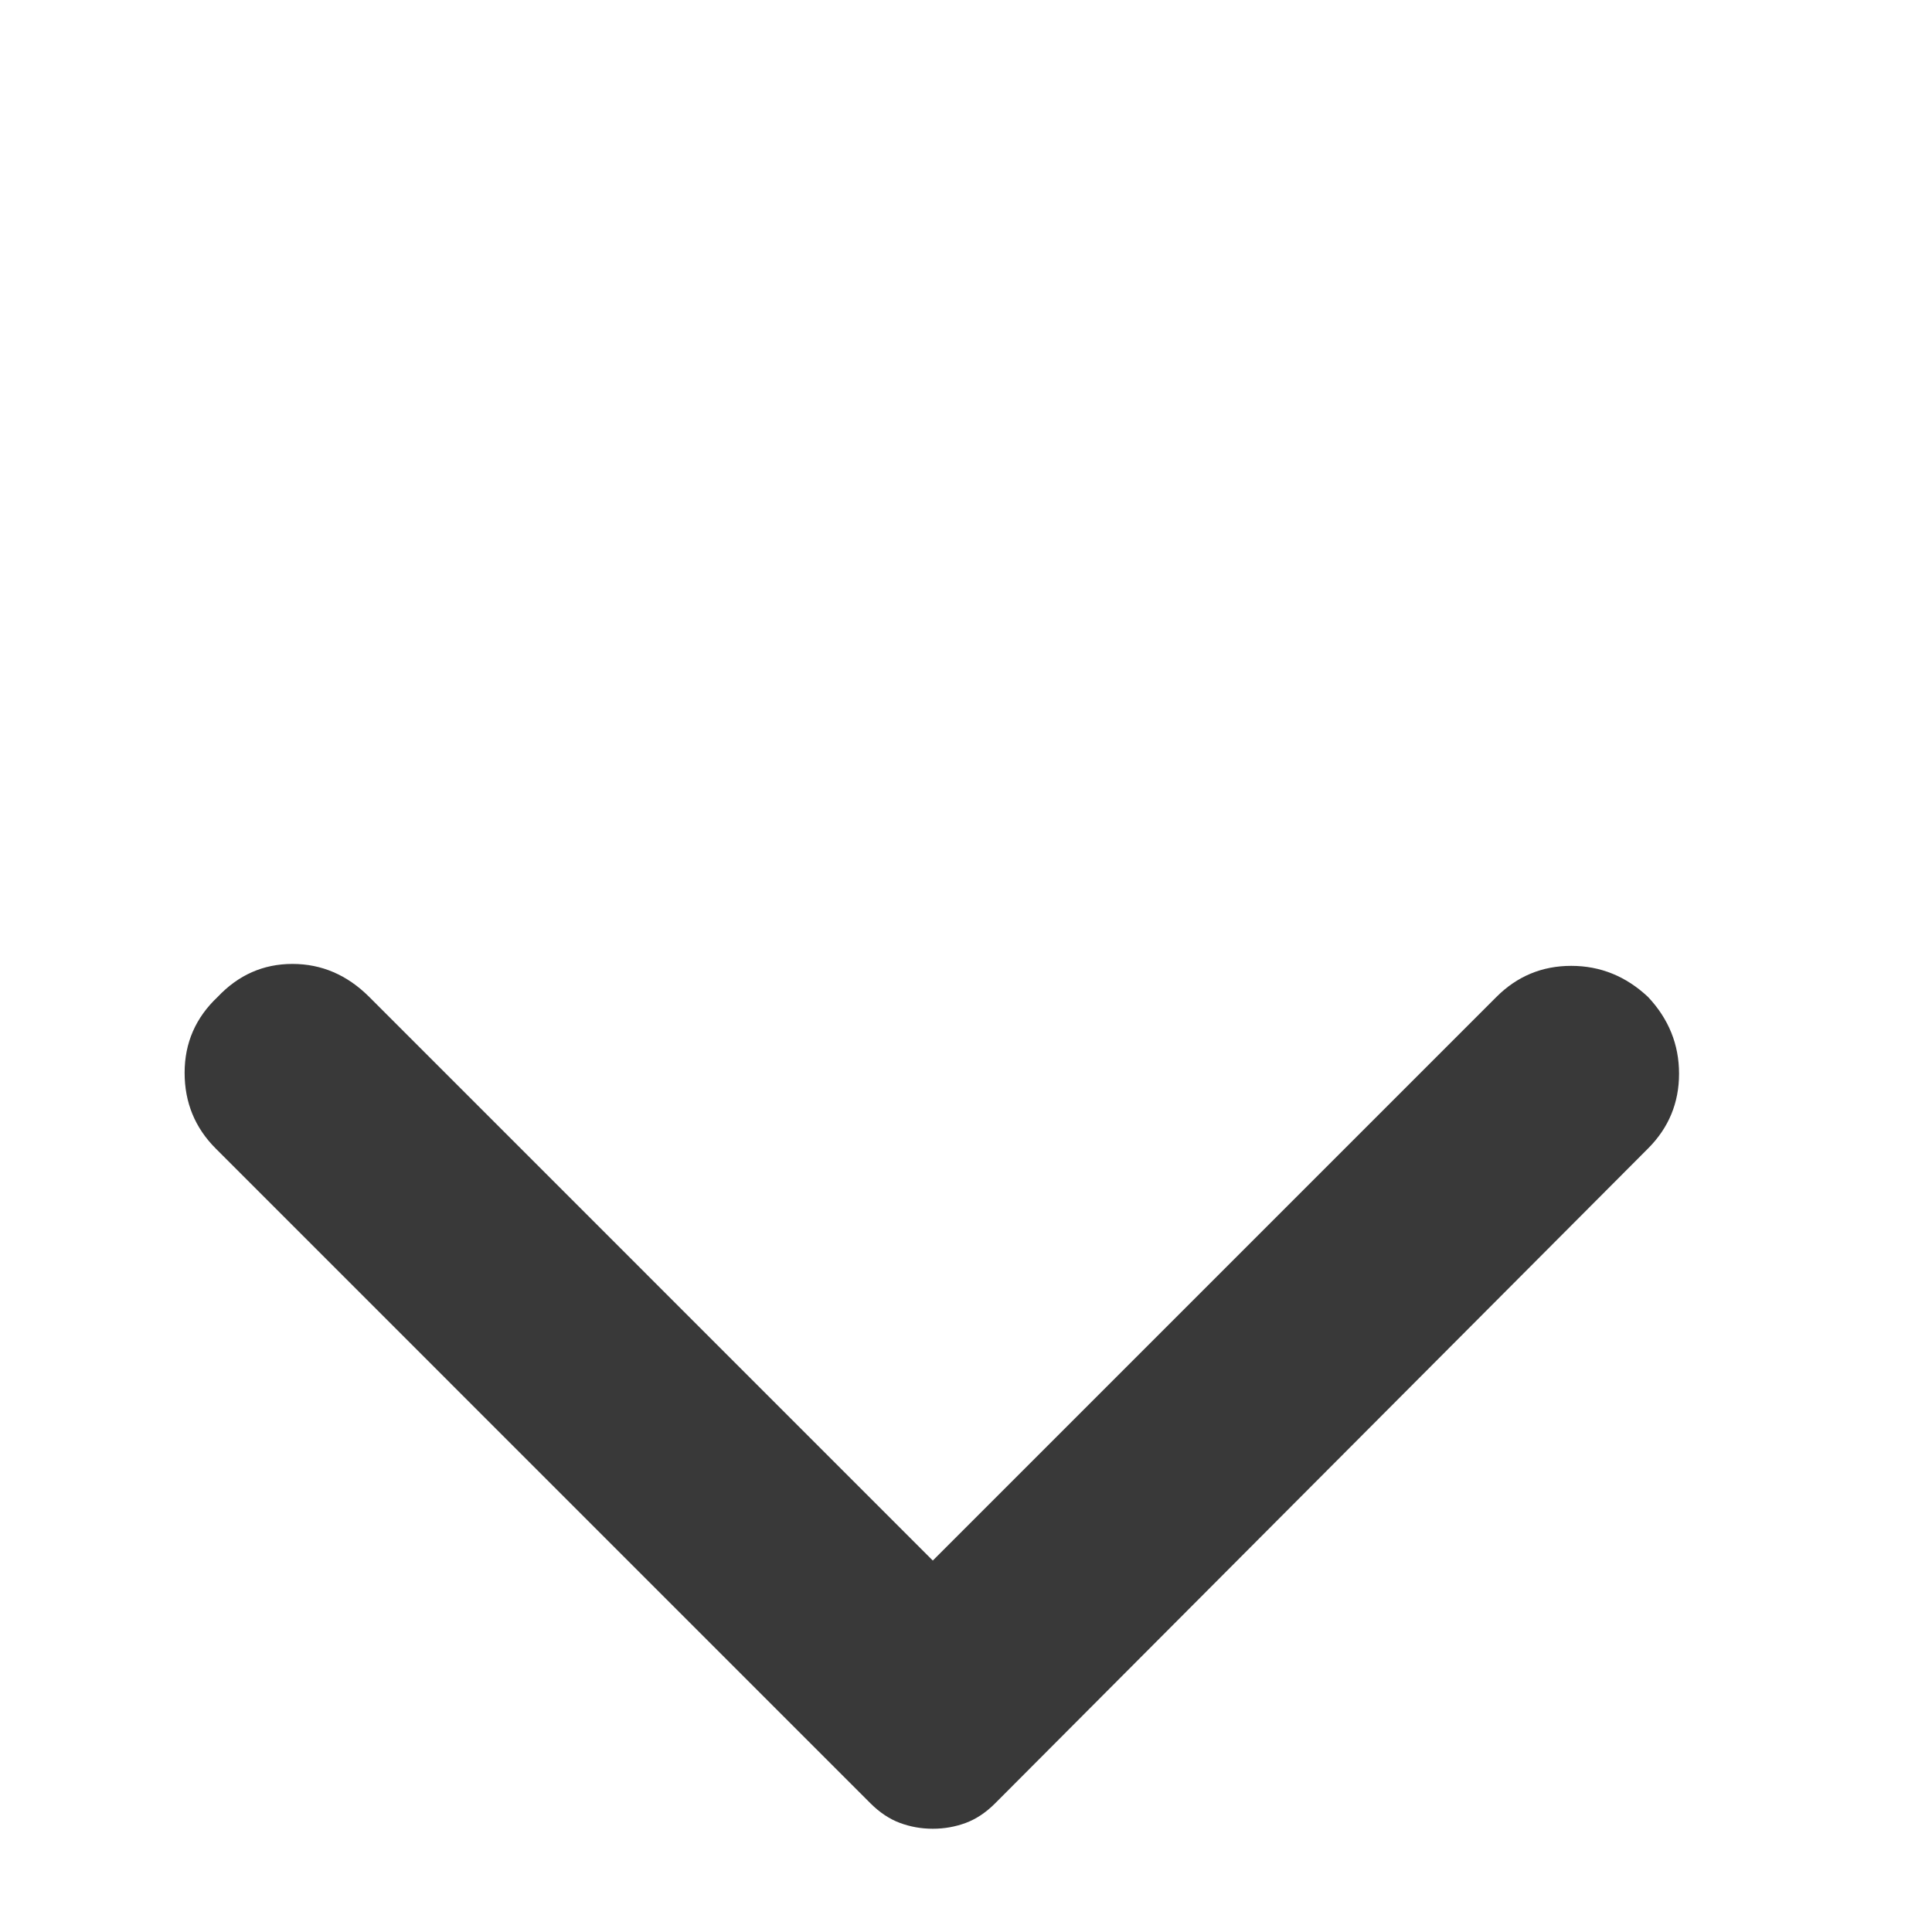
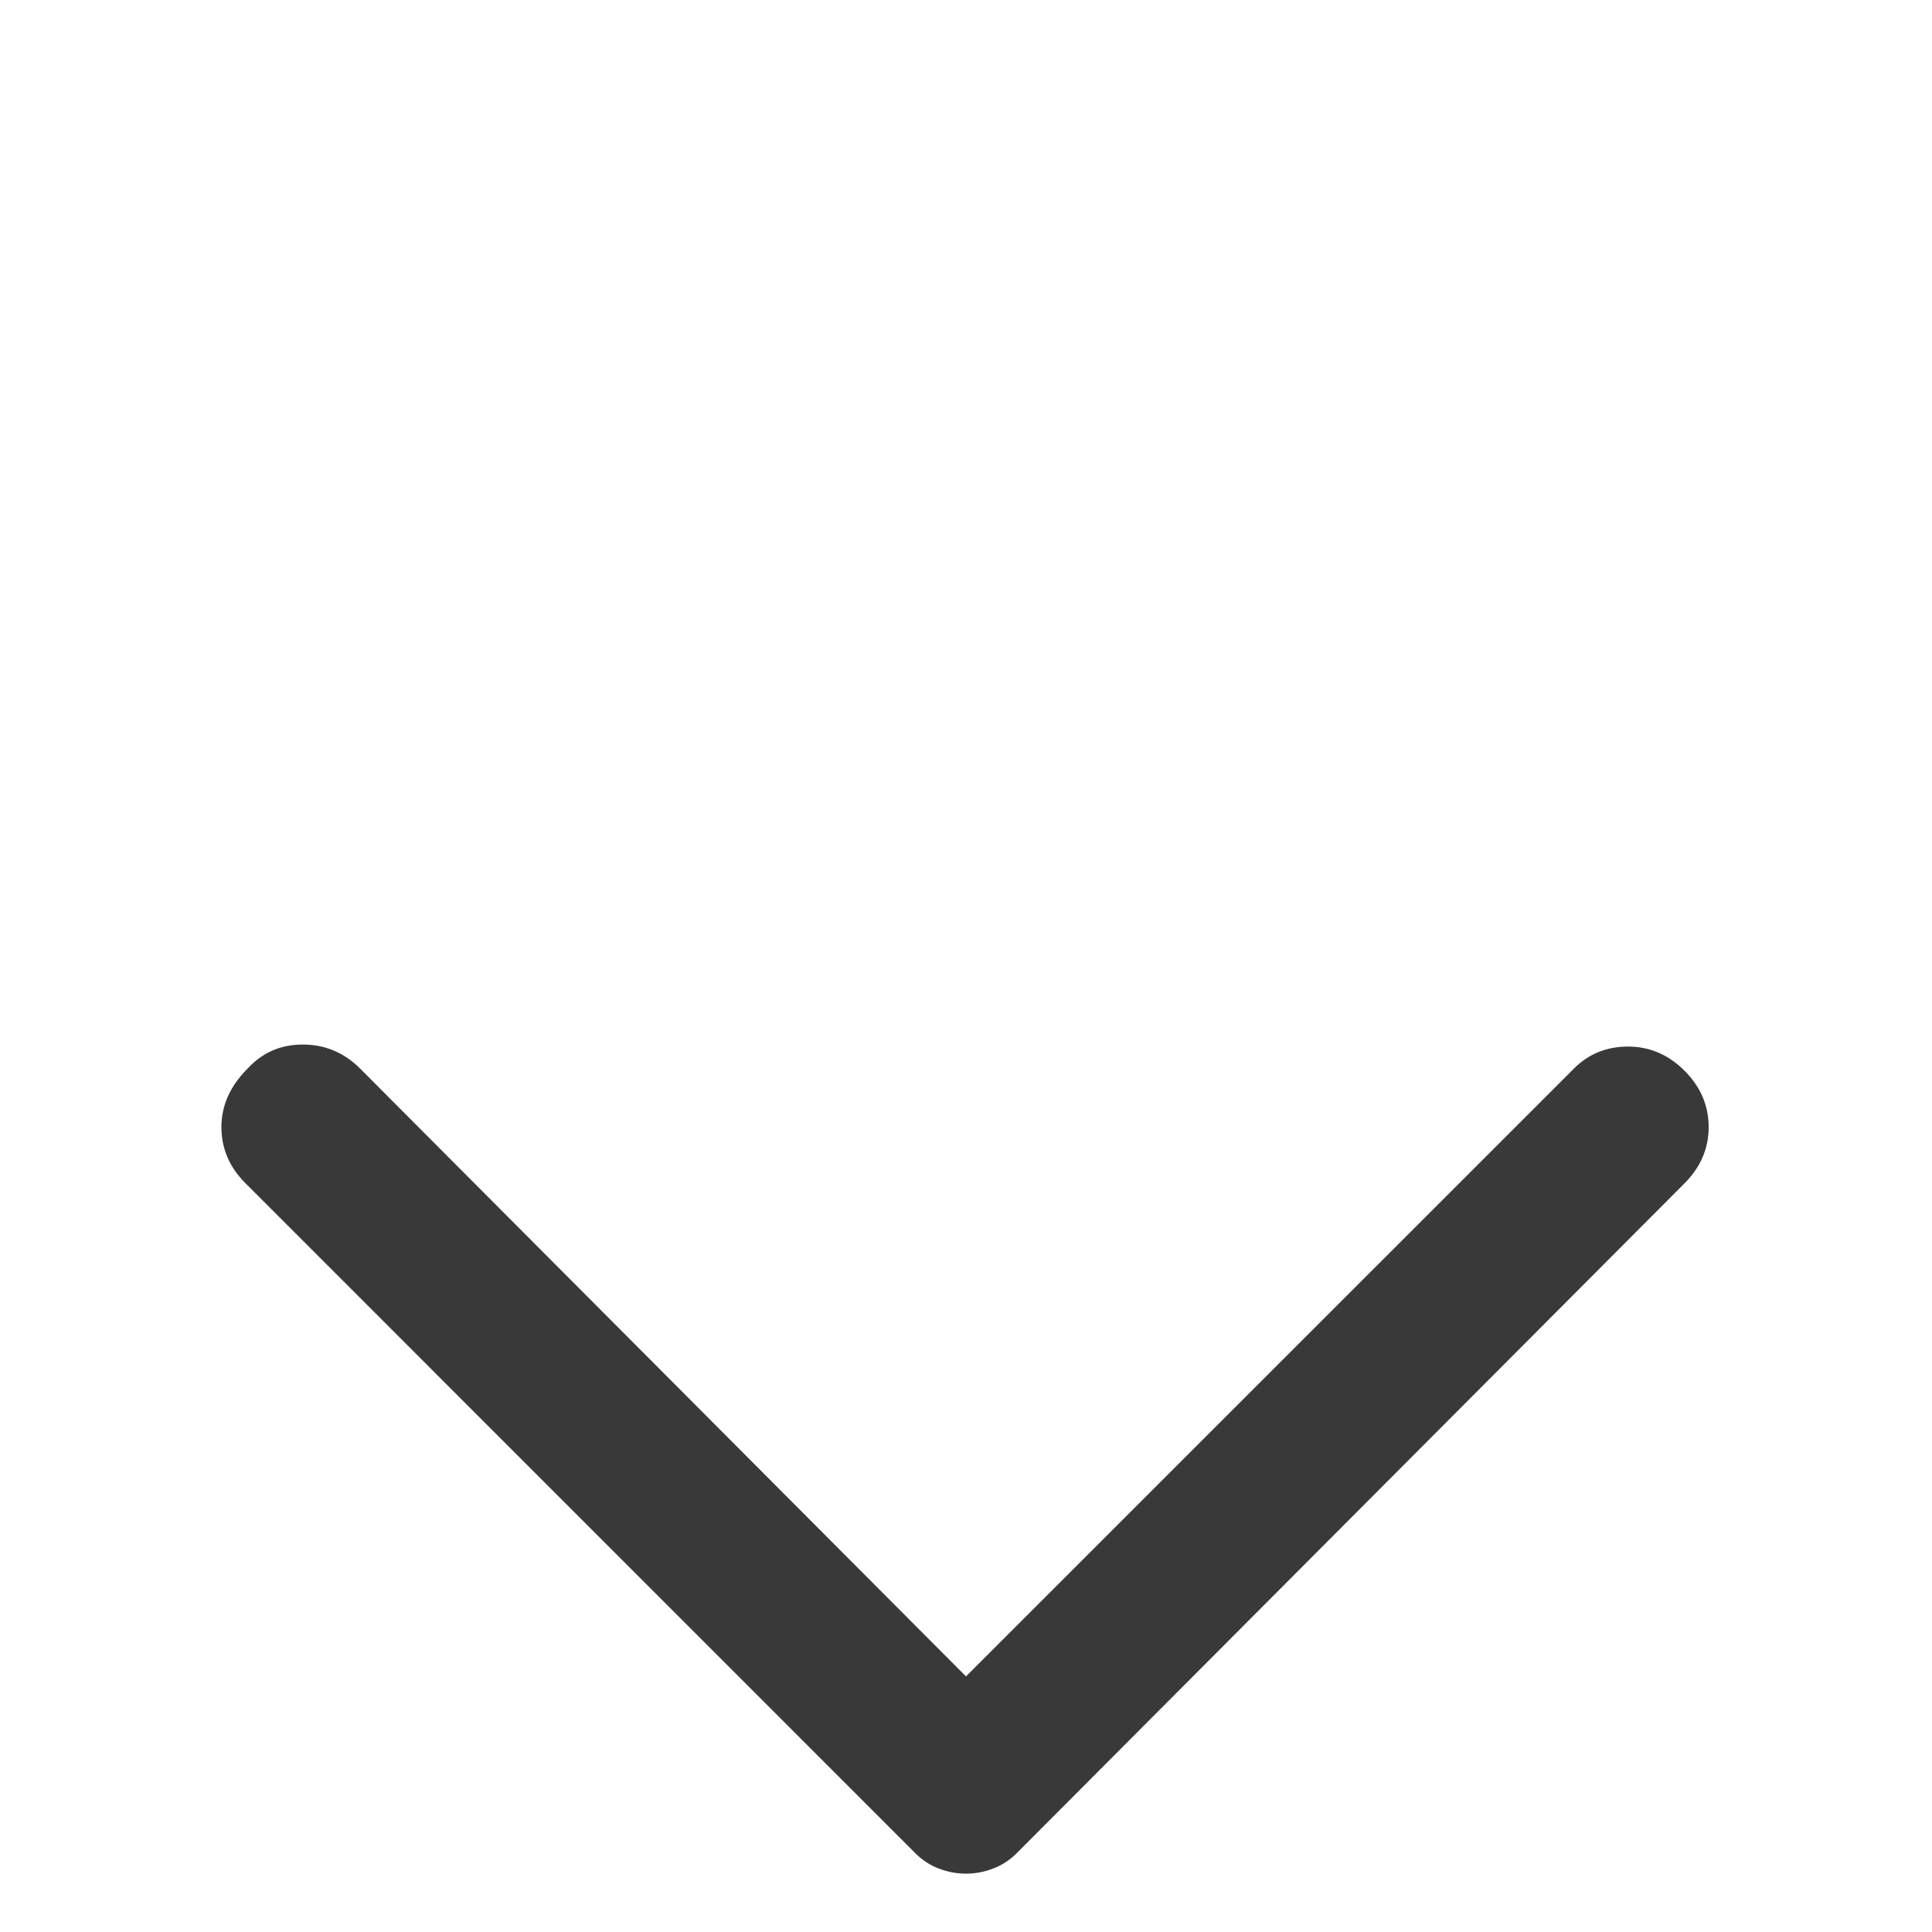
- <svg xmlns="http://www.w3.org/2000/svg" width="27" height="27" viewBox="0 0 27 27" fill="none">
-   <mask id="mask0_47_3169" style="mask-type:alpha" maskUnits="userSpaceOnUse" x="0" y="0" width="27" height="27">
-     <rect y="26.073" width="26.073" height="26.073" transform="rotate(-90 0 26.0728)" fill="#D9D9D9" />
+ <svg xmlns="http://www.w3.org/2000/svg" width="20" height="20" viewBox="0 0 20 20" fill="none">
+   <mask id="mask0_117_1937" style="mask-type:alpha" maskUnits="userSpaceOnUse" x="0" y="0" width="20" height="20">
+     <rect y="20" width="20" height="20" transform="rotate(-90 0 20)" fill="#D9D9D9" />
  </mask>
-   <g mask="url(#mask0_47_3169)">
-     <path d="M23.031 16.051L13.905 25.204C13.779 25.33 13.643 25.421 13.498 25.475C13.353 25.529 13.199 25.557 13.036 25.557C12.873 25.557 12.72 25.529 12.575 25.475C12.43 25.421 12.294 25.33 12.167 25.204L3.015 16.051C2.725 15.761 2.58 15.408 2.58 14.992C2.58 14.575 2.734 14.222 3.042 13.932C3.332 13.625 3.68 13.471 4.087 13.471C4.495 13.471 4.852 13.625 5.16 13.932L13.036 21.809L20.913 13.932C21.202 13.643 21.551 13.498 21.958 13.498C22.365 13.498 22.723 13.643 23.031 13.932C23.321 14.24 23.465 14.598 23.465 15.005C23.465 15.412 23.321 15.761 23.031 16.051Z" fill="#393939" />
+   <g mask="url(#mask0_117_1937)">
+     <path d="M17.438 12.25L10.521 19.188C10.451 19.257 10.371 19.309 10.281 19.343C10.191 19.378 10.097 19.396 10 19.396C9.903 19.396 9.809 19.378 9.718 19.343C9.628 19.309 9.549 19.257 9.479 19.188L2.542 12.25C2.375 12.084 2.292 11.889 2.292 11.667C2.292 11.445 2.382 11.243 2.562 11.063C2.715 10.896 2.906 10.813 3.135 10.813C3.364 10.813 3.562 10.896 3.729 11.063L10 17.354L16.292 11.063C16.444 10.91 16.632 10.834 16.854 10.834C17.076 10.834 17.271 10.917 17.438 11.084C17.604 11.25 17.688 11.445 17.688 11.667C17.688 11.889 17.604 12.084 17.438 12.25Z" fill="#393939" />
  </g>
</svg>
